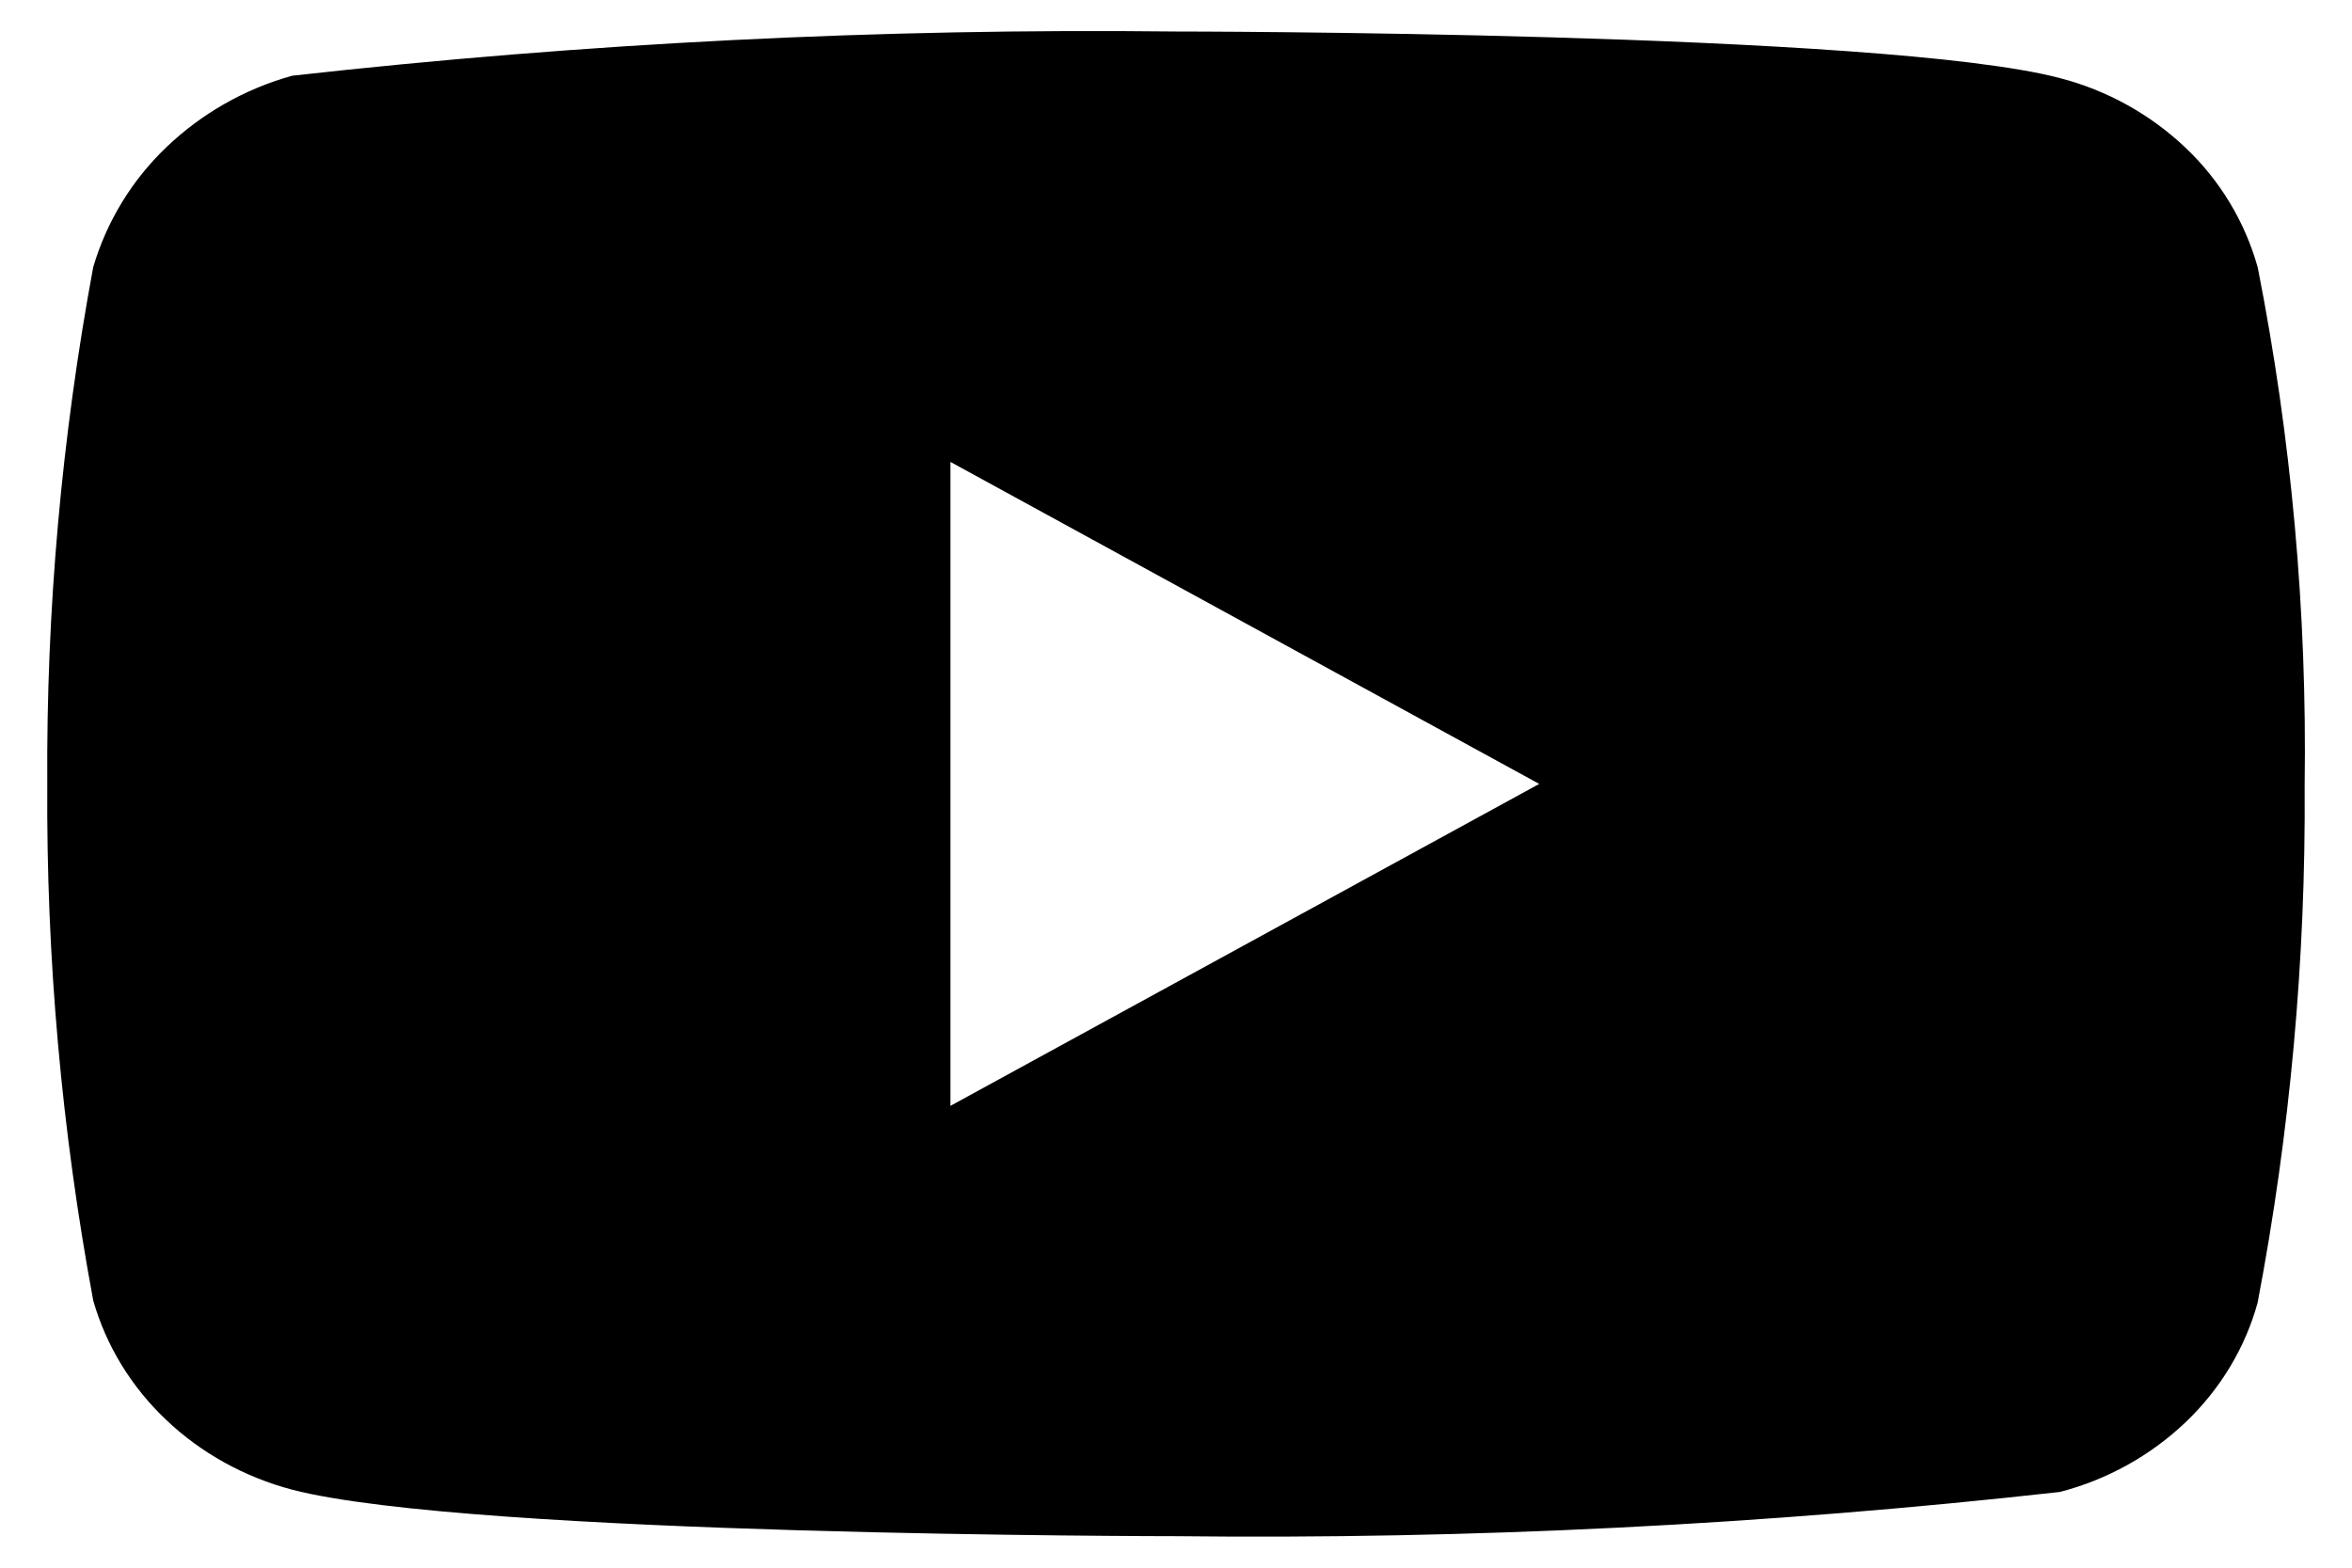
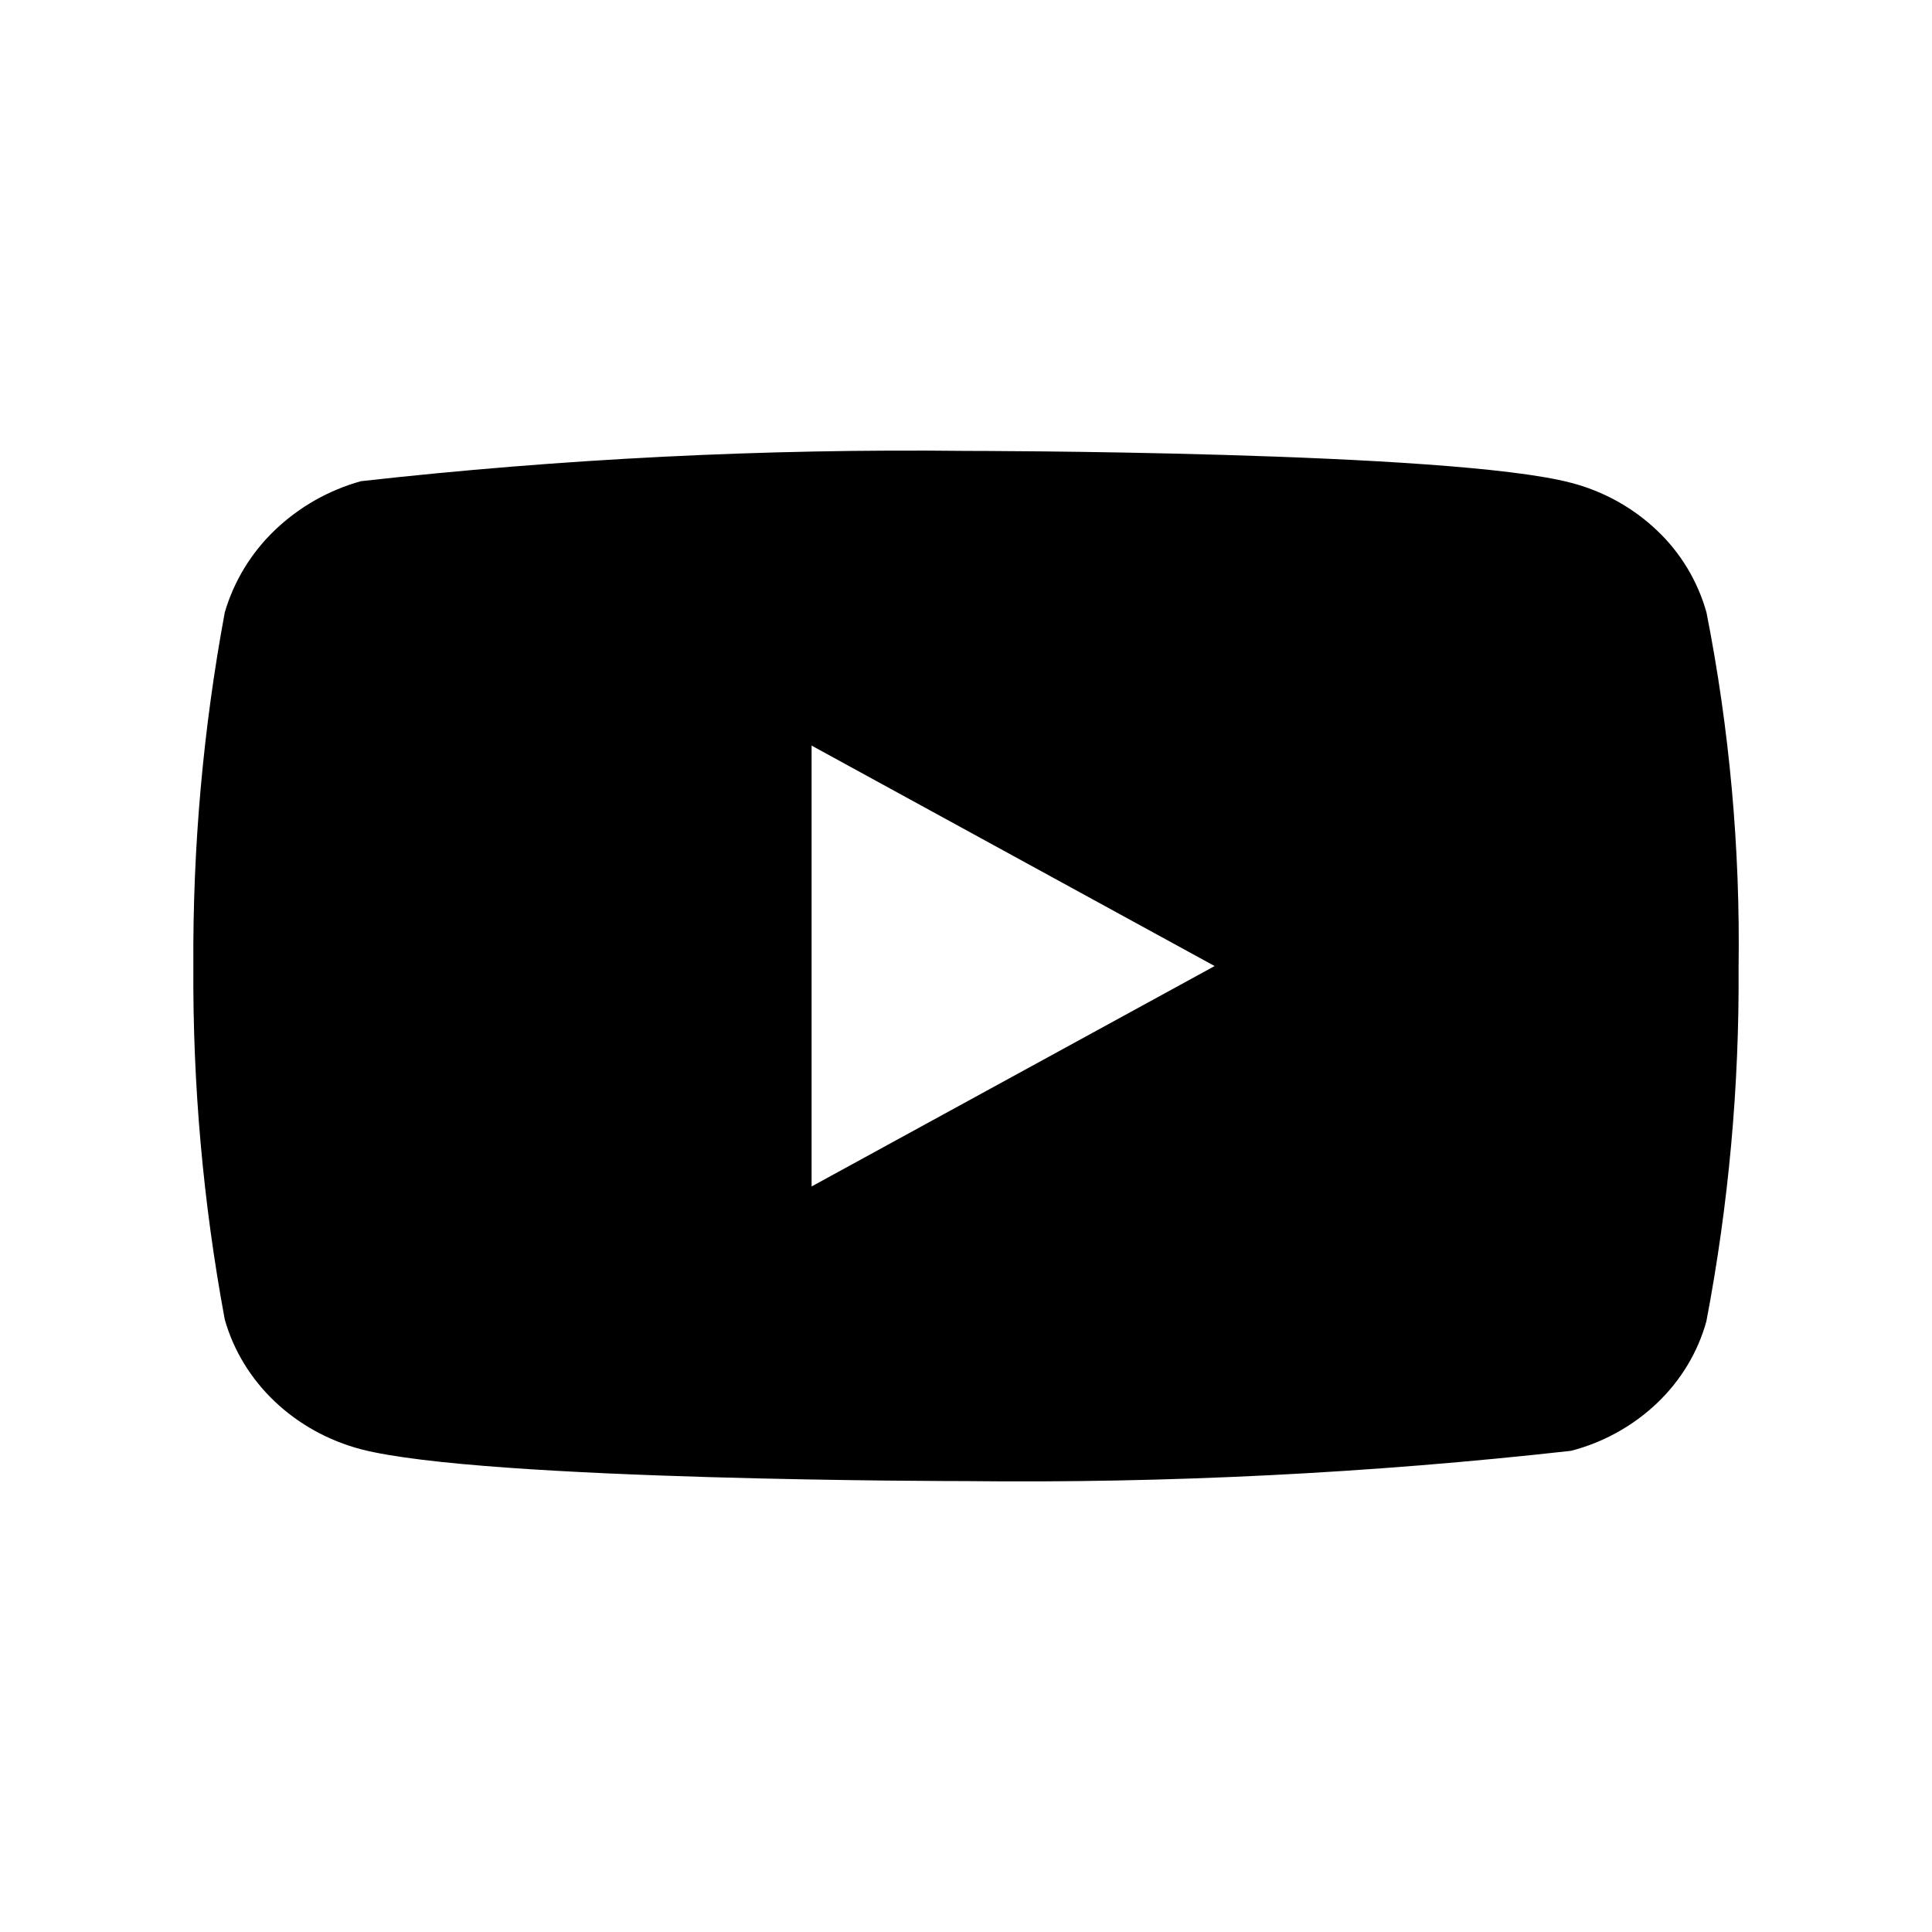
- <svg xmlns="http://www.w3.org/2000/svg" width="30" height="20" id="yt">
-   <path d="M28.797 3.41a3.342 3.342 0 0 0-.919-1.524 3.659 3.659 0 0 0-1.605-.89C24.02.402 14.993.402 14.993.402A91.928 91.928 0 0 0 3.727.966a3.791 3.791 0 0 0-1.605.912 3.475 3.475 0 0 0-.933 1.53A34.9 34.9 0 0 0 .603 10a34.837 34.837 0 0 0 .586 6.591c.164.575.484 1.1.93 1.523.445.423.999.73 1.608.891 2.283.593 11.266.593 11.266.593a92.141 92.141 0 0 0 11.28-.564 3.659 3.659 0 0 0 1.605-.89c.444-.424.76-.95.918-1.524.414-2.173.615-4.38.6-6.592.032-2.222-.169-4.44-.599-6.62v.002ZM12.123 14.108V5.893l7.51 4.108-7.51 4.107Z" />
+ <svg xmlns="http://www.w3.org/2000/svg" width="36" height="36" id="yt">
+   <path d="M31.797 11.41a3.342 3.342 0 0 0-.919-1.524 3.659 3.659 0 0 0-1.605-.89c-2.253-.594-11.28-.594-11.28-.594a91.93 91.93 0 0 0-11.266.564 3.791 3.791 0 0 0-1.605.912 3.475 3.475 0 0 0-.933 1.53A34.9 34.9 0 0 0 3.603 18a34.837 34.837 0 0 0 .586 6.591c.164.575.484 1.1.93 1.523.445.423.999.73 1.608.891 2.283.593 11.266.593 11.266.593a92.141 92.141 0 0 0 11.28-.564 3.659 3.659 0 0 0 1.605-.89c.444-.424.76-.95.918-1.524.414-2.173.615-4.38.6-6.592.032-2.222-.169-4.44-.599-6.62v.002ZM15.123 22.108v-8.215l7.51 4.108-7.51 4.107Z" />
</svg>
